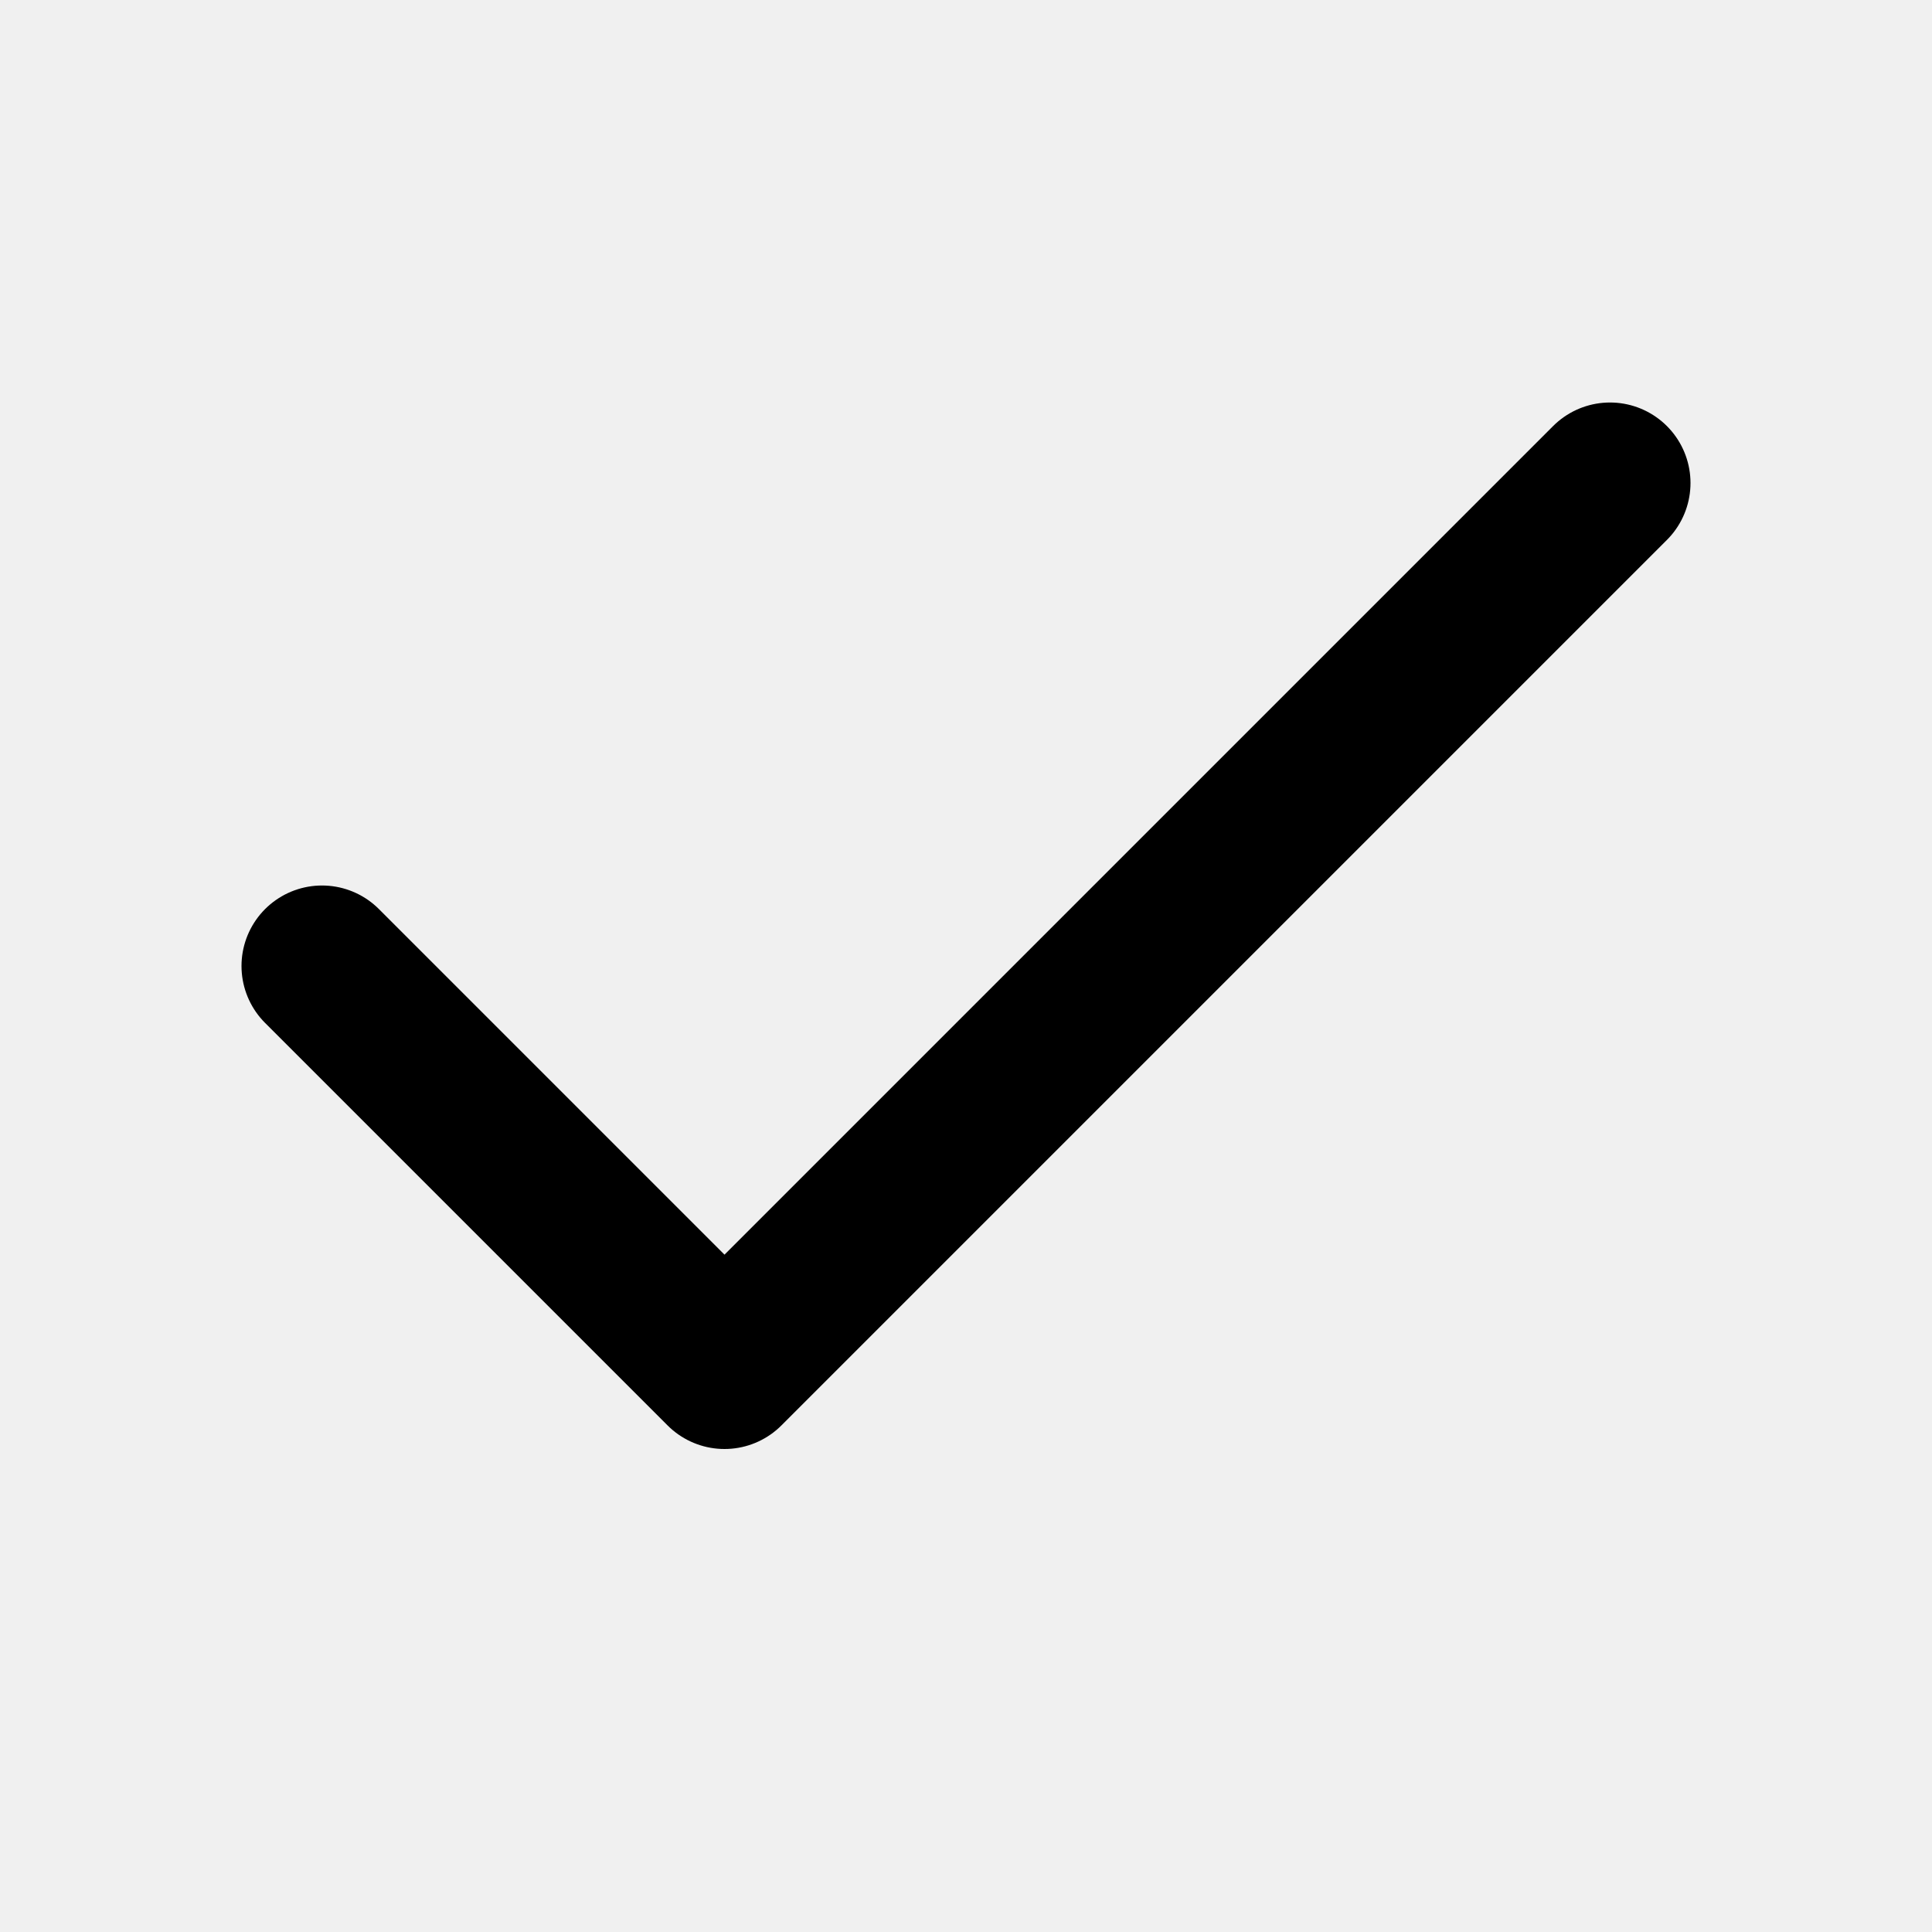
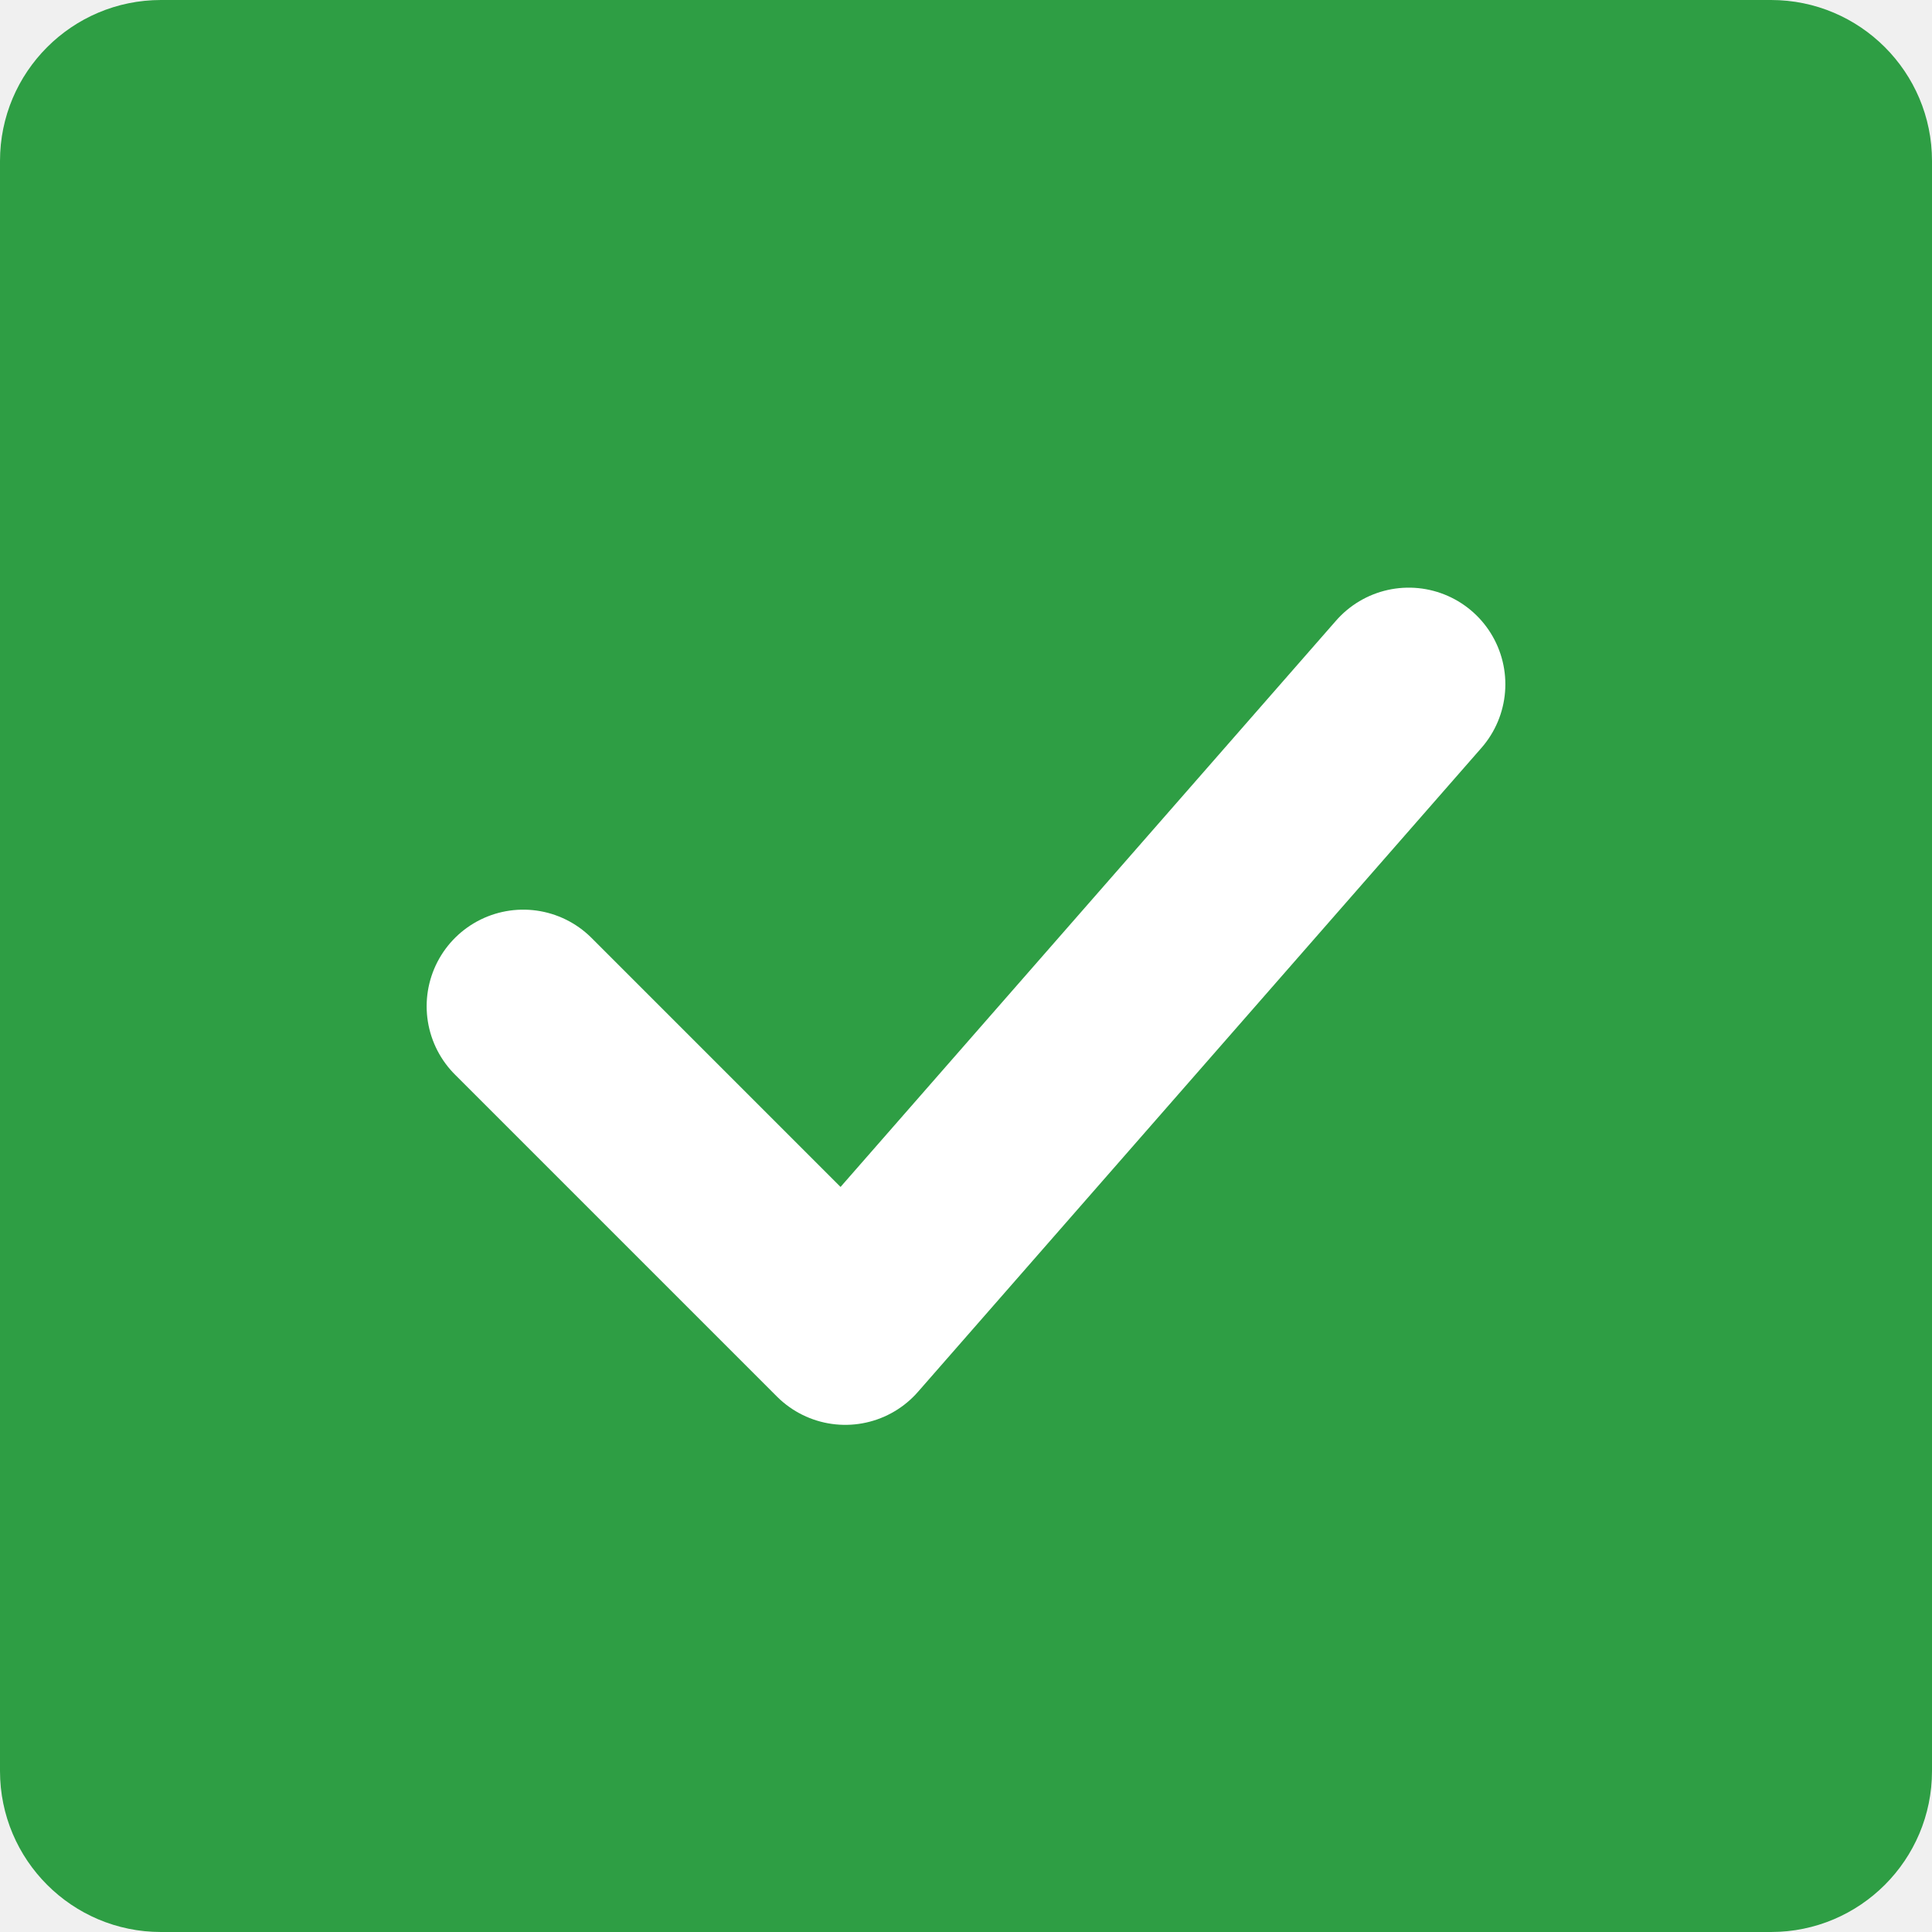
- <svg xmlns="http://www.w3.org/2000/svg" width="24" height="24" viewBox="0 0 24 24" fill="none" stroke="currentColor" stroke-width="2" stroke-linecap="round" stroke-linejoin="round" class="lucide lucide-check-icon lucide-check">
-   <path d="M20 6 9 17l-5-5" />
+ <svg xmlns="http://www.w3.org/2000/svg" width="24" height="24" viewBox="0 0 24 24" fill="none" class="lucide lucide-check-icon lucide-check">
+   <rect x="0" y="0" width="24" height="24" rx="2" fill="#2E9E44" />
+   <path d="M6.5 12.5 10.5 16.5 17.5 8.5" stroke="#FFFFFF" stroke-width="2.4" stroke-linecap="round" stroke-linejoin="round" />
</svg>
